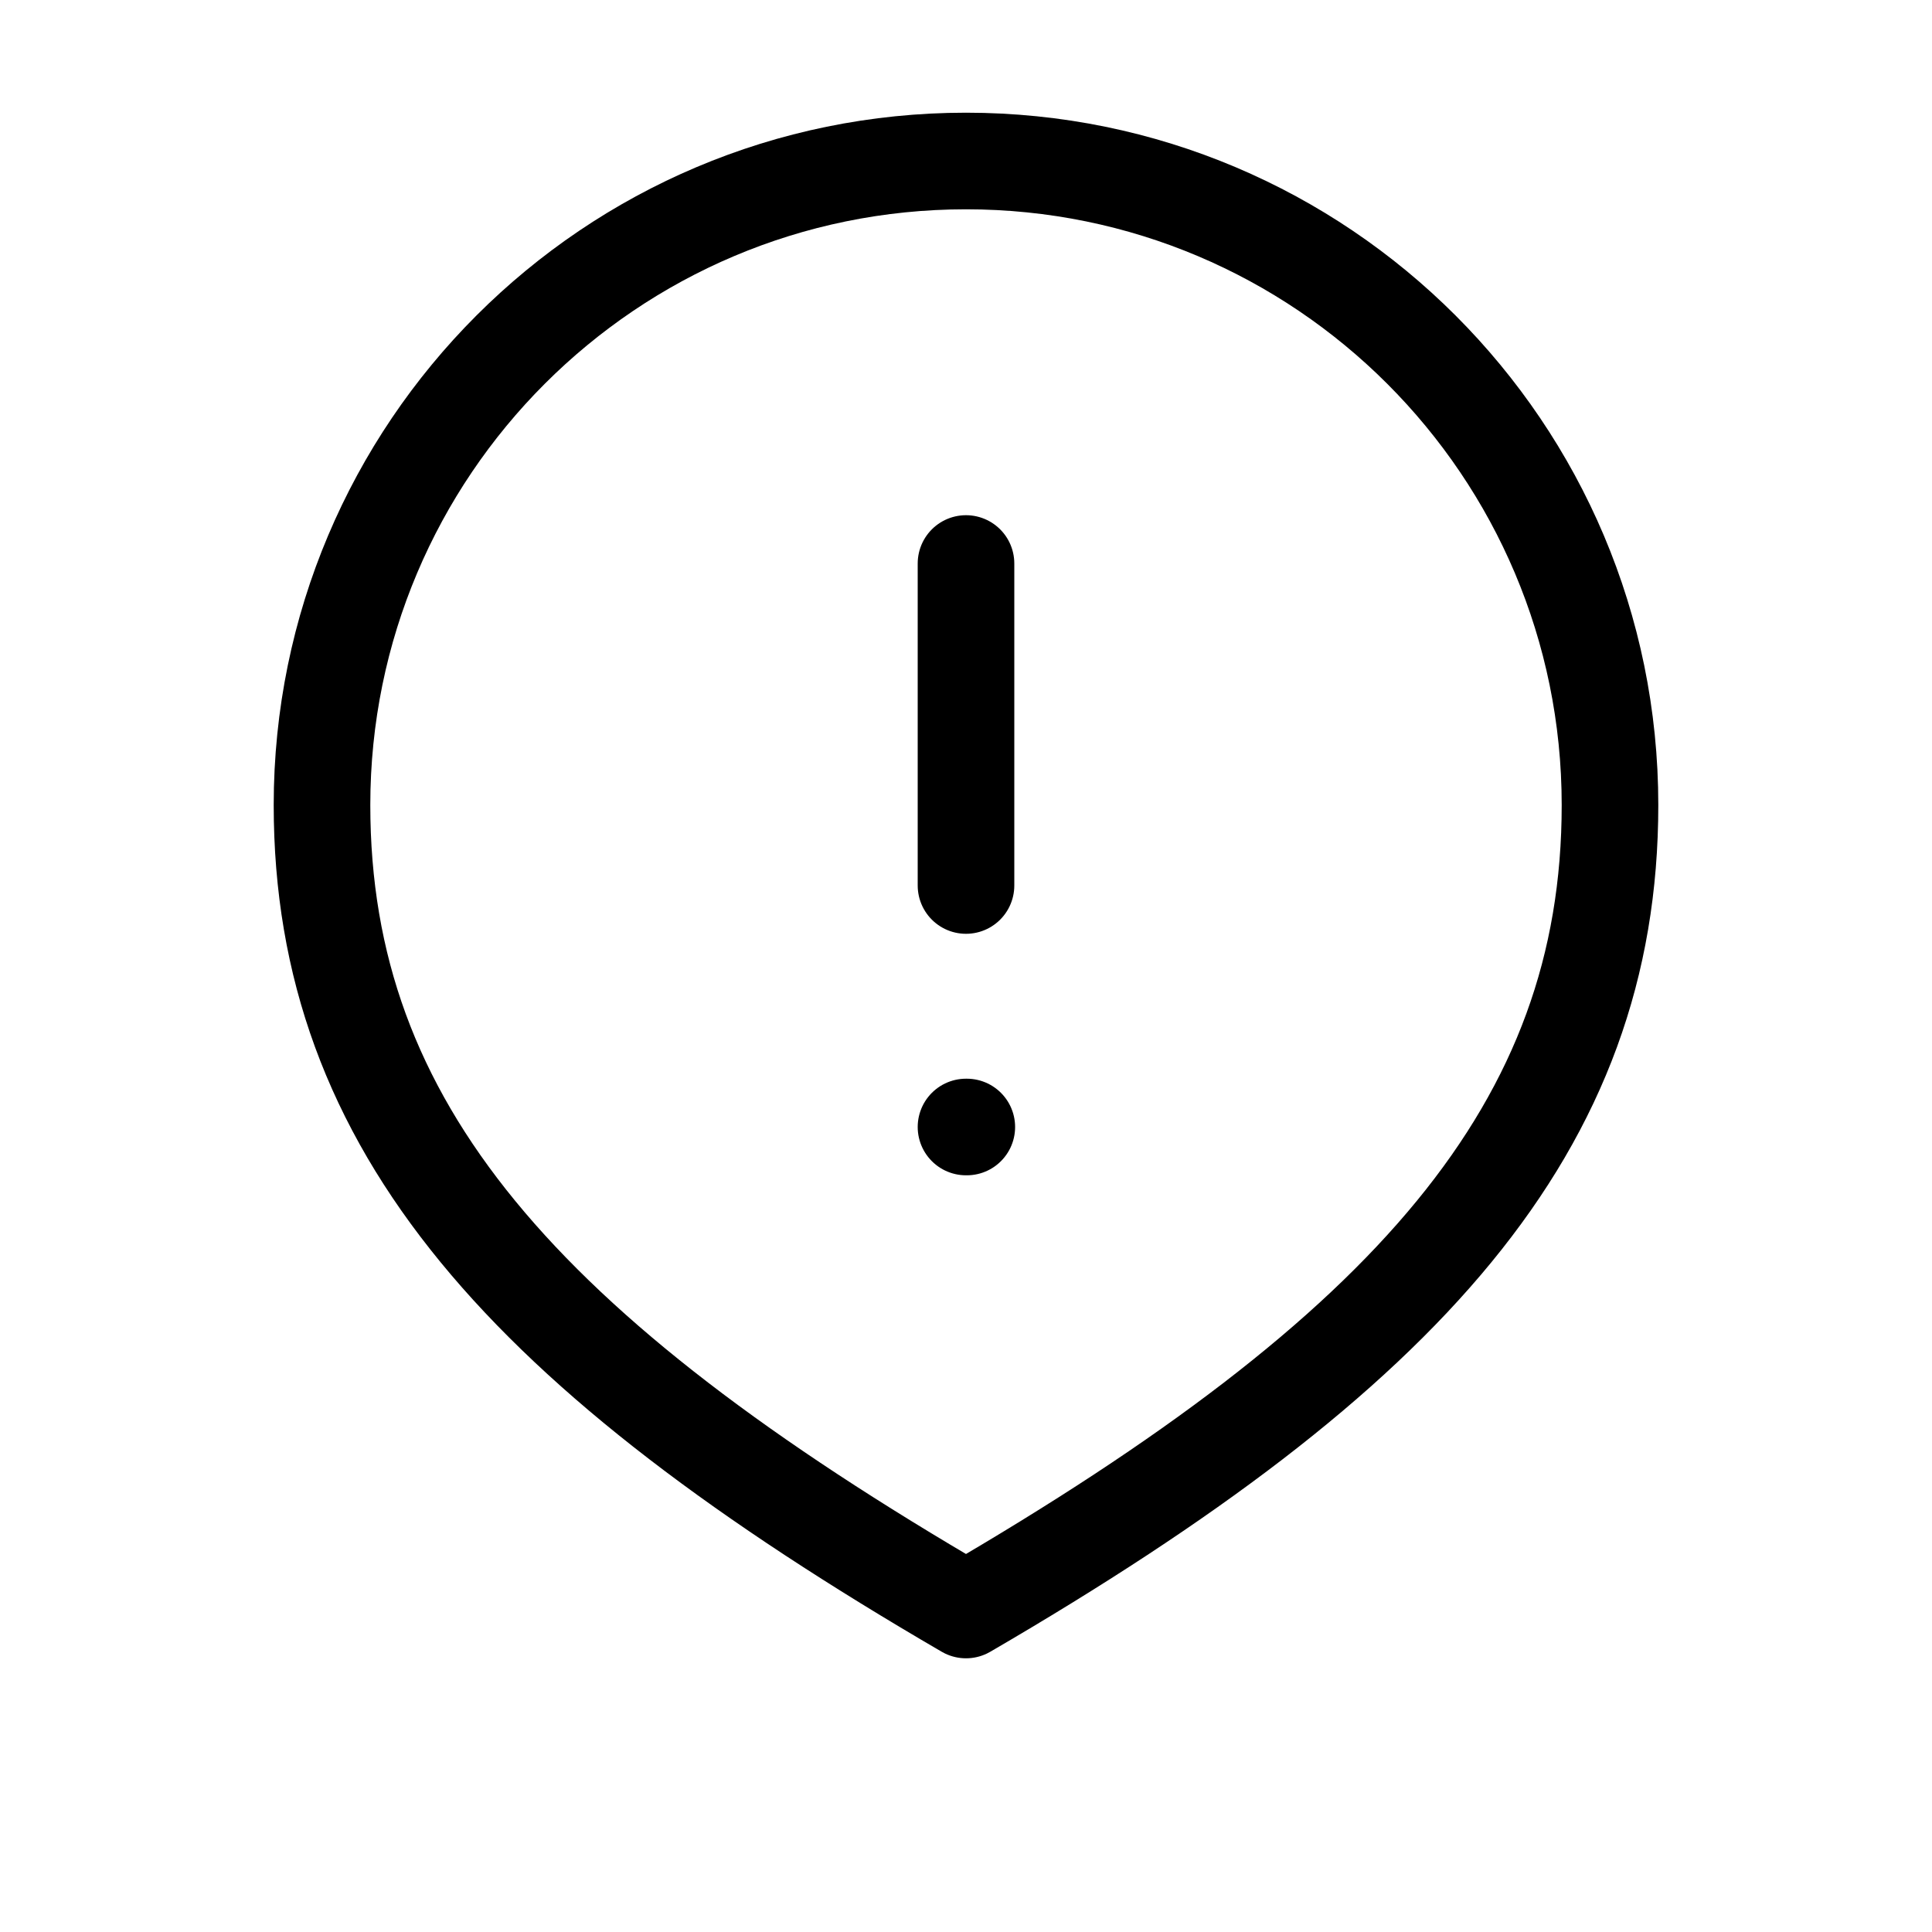
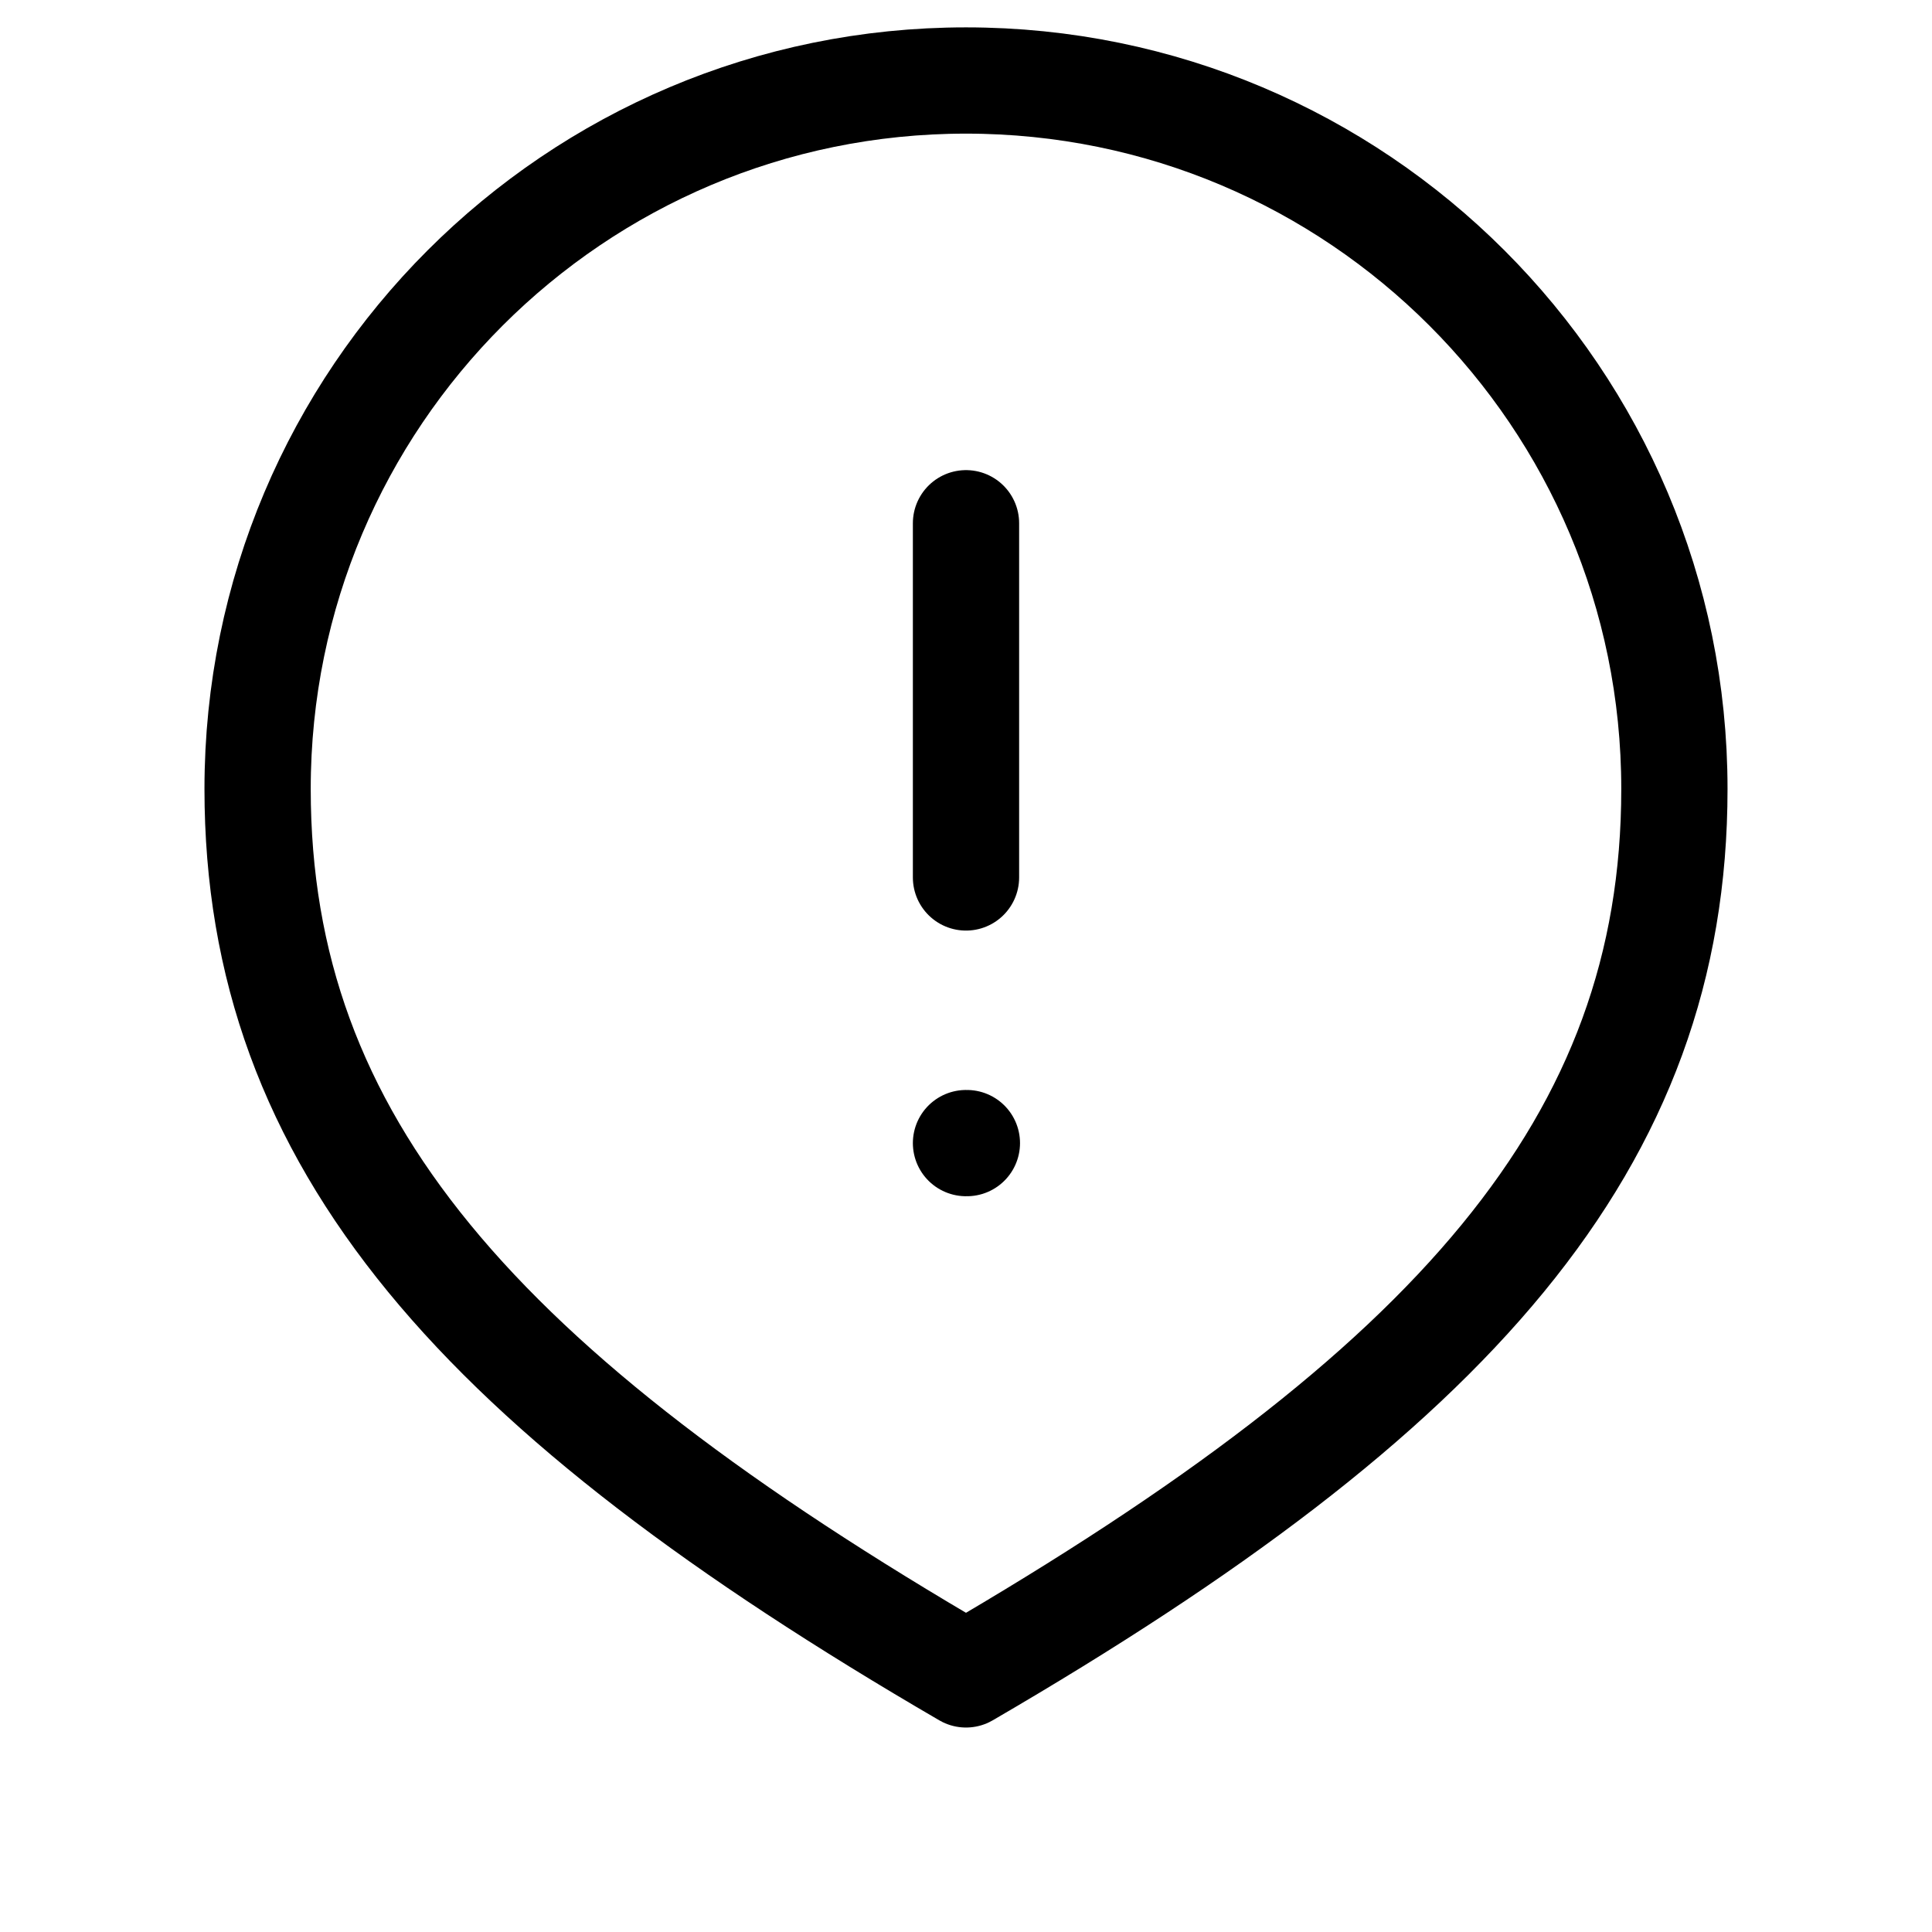
<svg xmlns="http://www.w3.org/2000/svg" width="24" height="24" viewBox="0 0 24 24" fill="none" stroke="currentColor" stroke-width="1.2" stroke-linecap="round" stroke-linejoin="round">
-   <path d="M12 2a8 8 0 0 1 8 8c0 4-2.5 6.8-8 10-5.5-3.2-8-6-8-10a8 8 0 0 1 8-8z" />
-   <path d="M12 7v4M12 14h.01" />
+   <g transform="translate(12,12) scale(1.1) translate(-12,-12)">
+     <path d="M12 2a8 8 0 0 1 8 8c0 4-2.5 6.8-8 10-5.5-3.2-8-6-8-10a8 8 0 0 1 8-8z" />
+     <path d="M12 7v4M12 14h.01" />
+   </g>
</svg>
